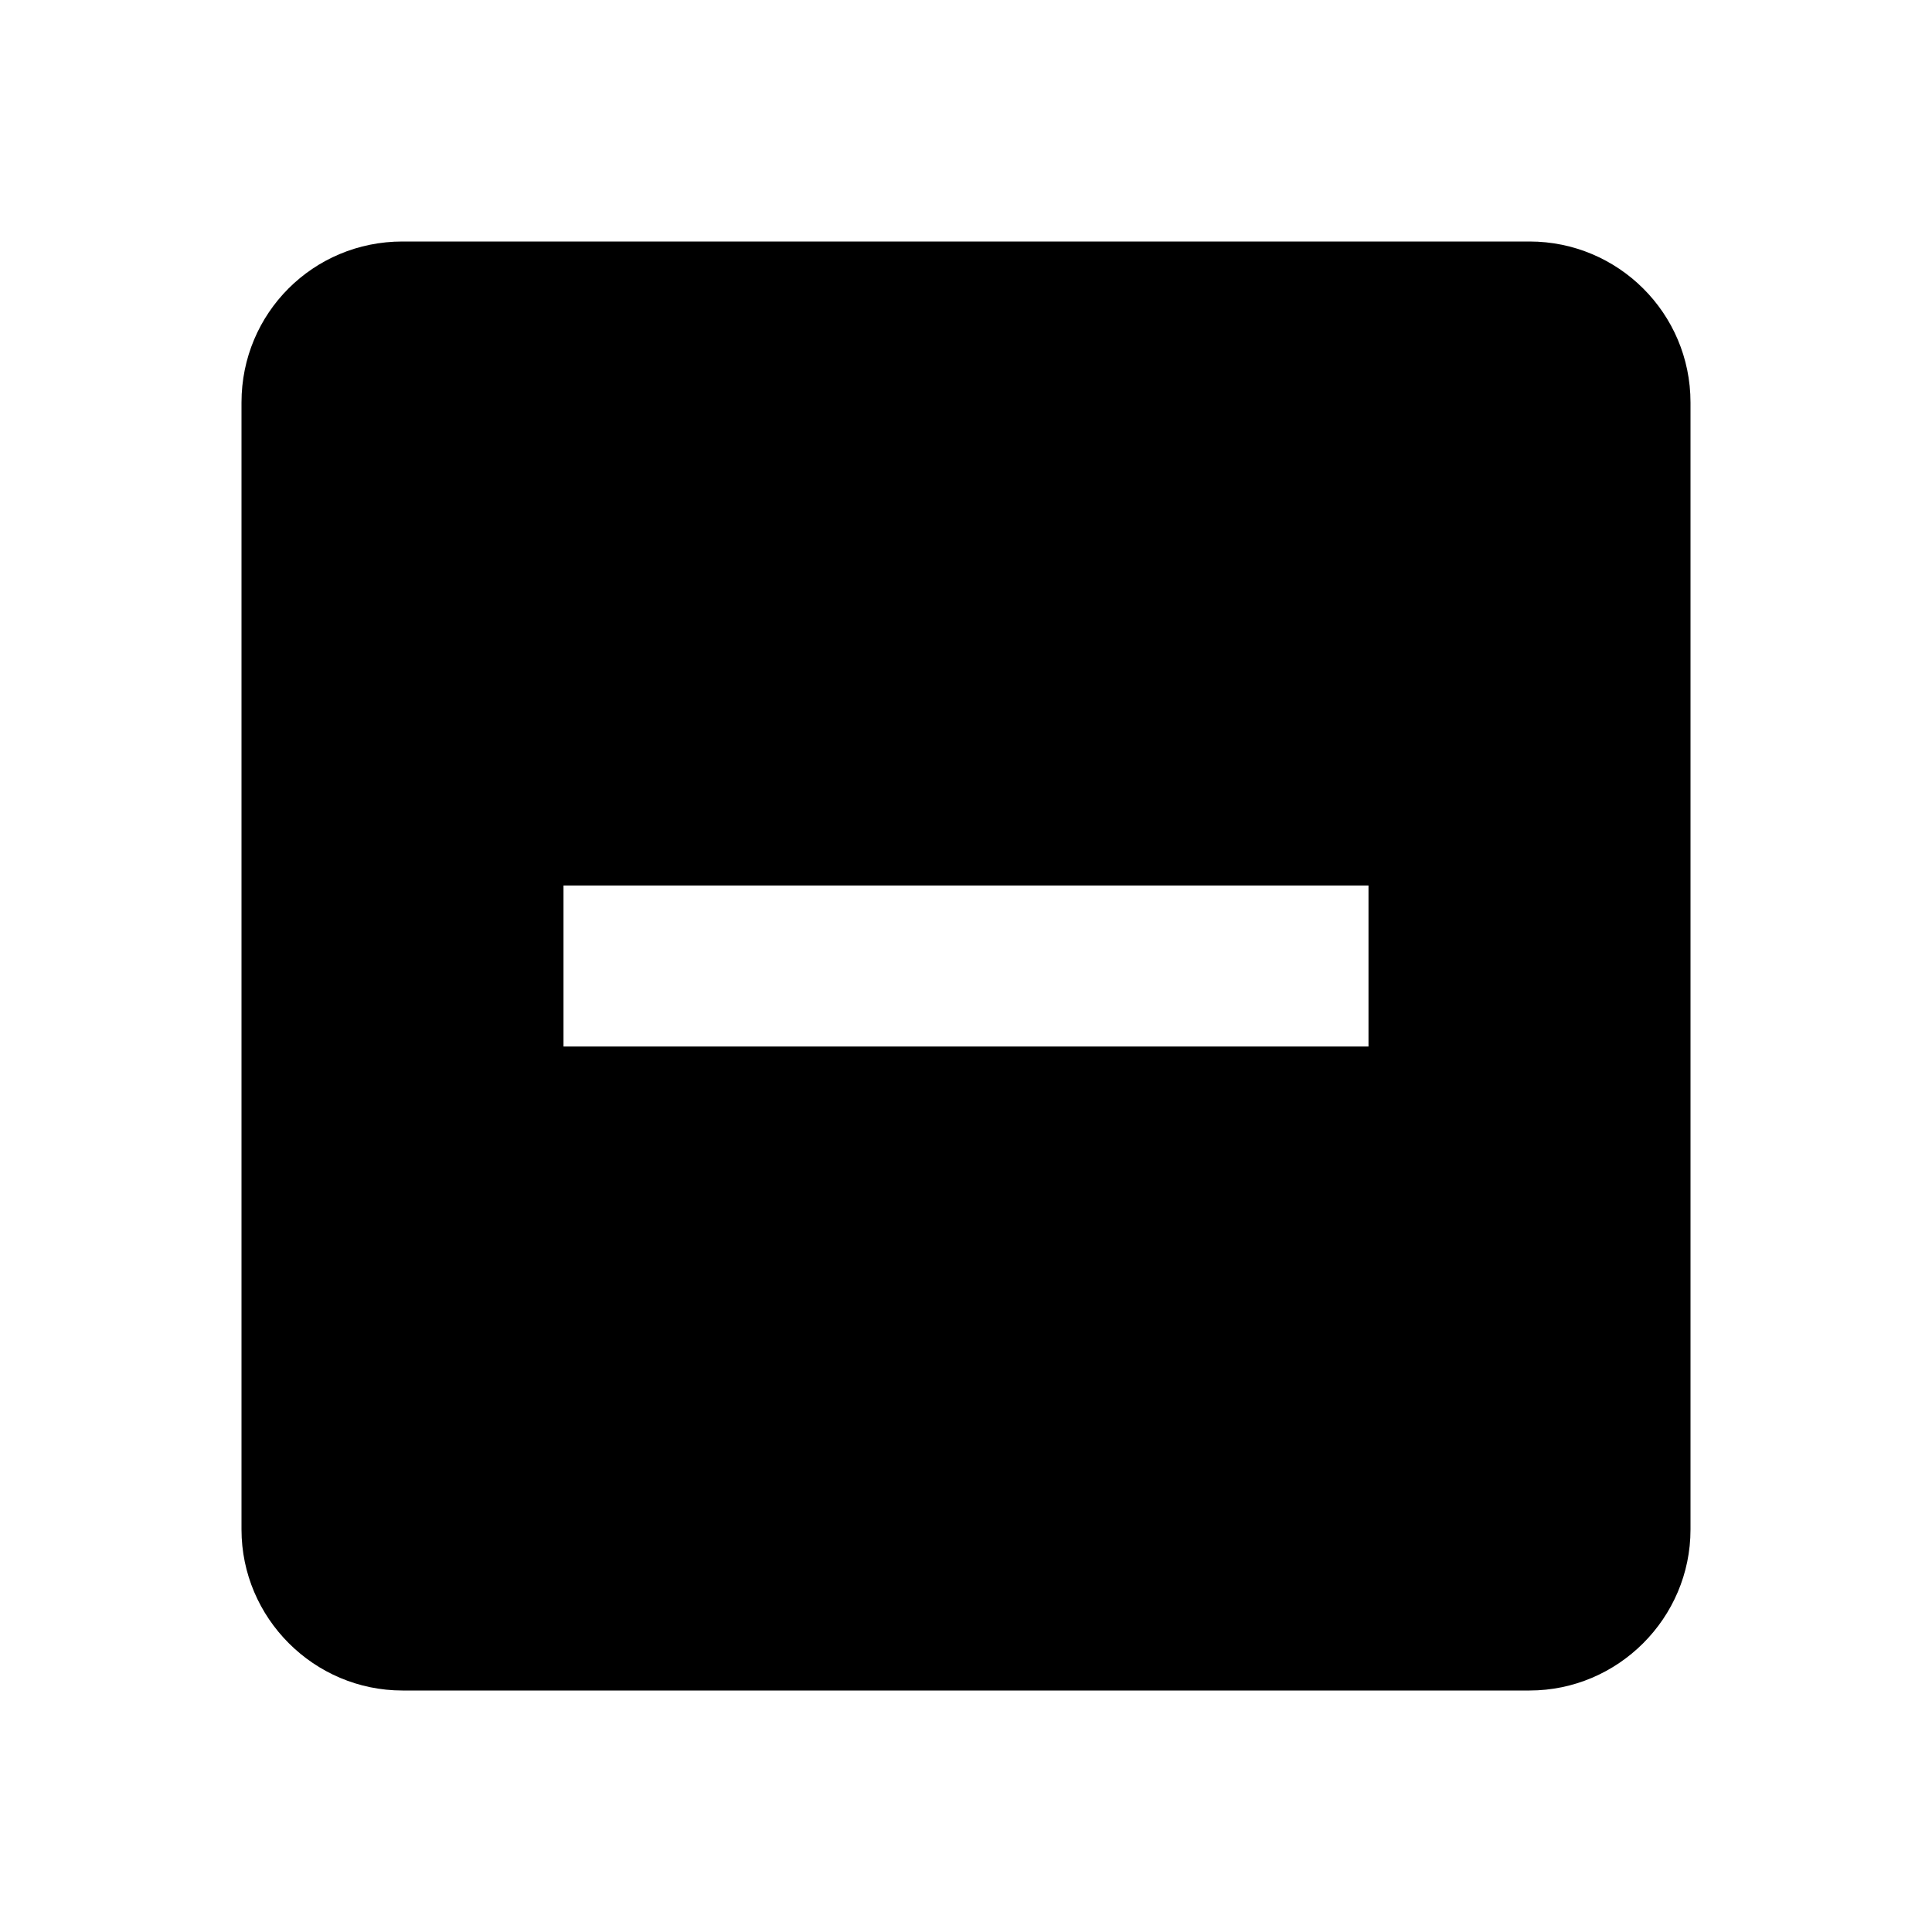
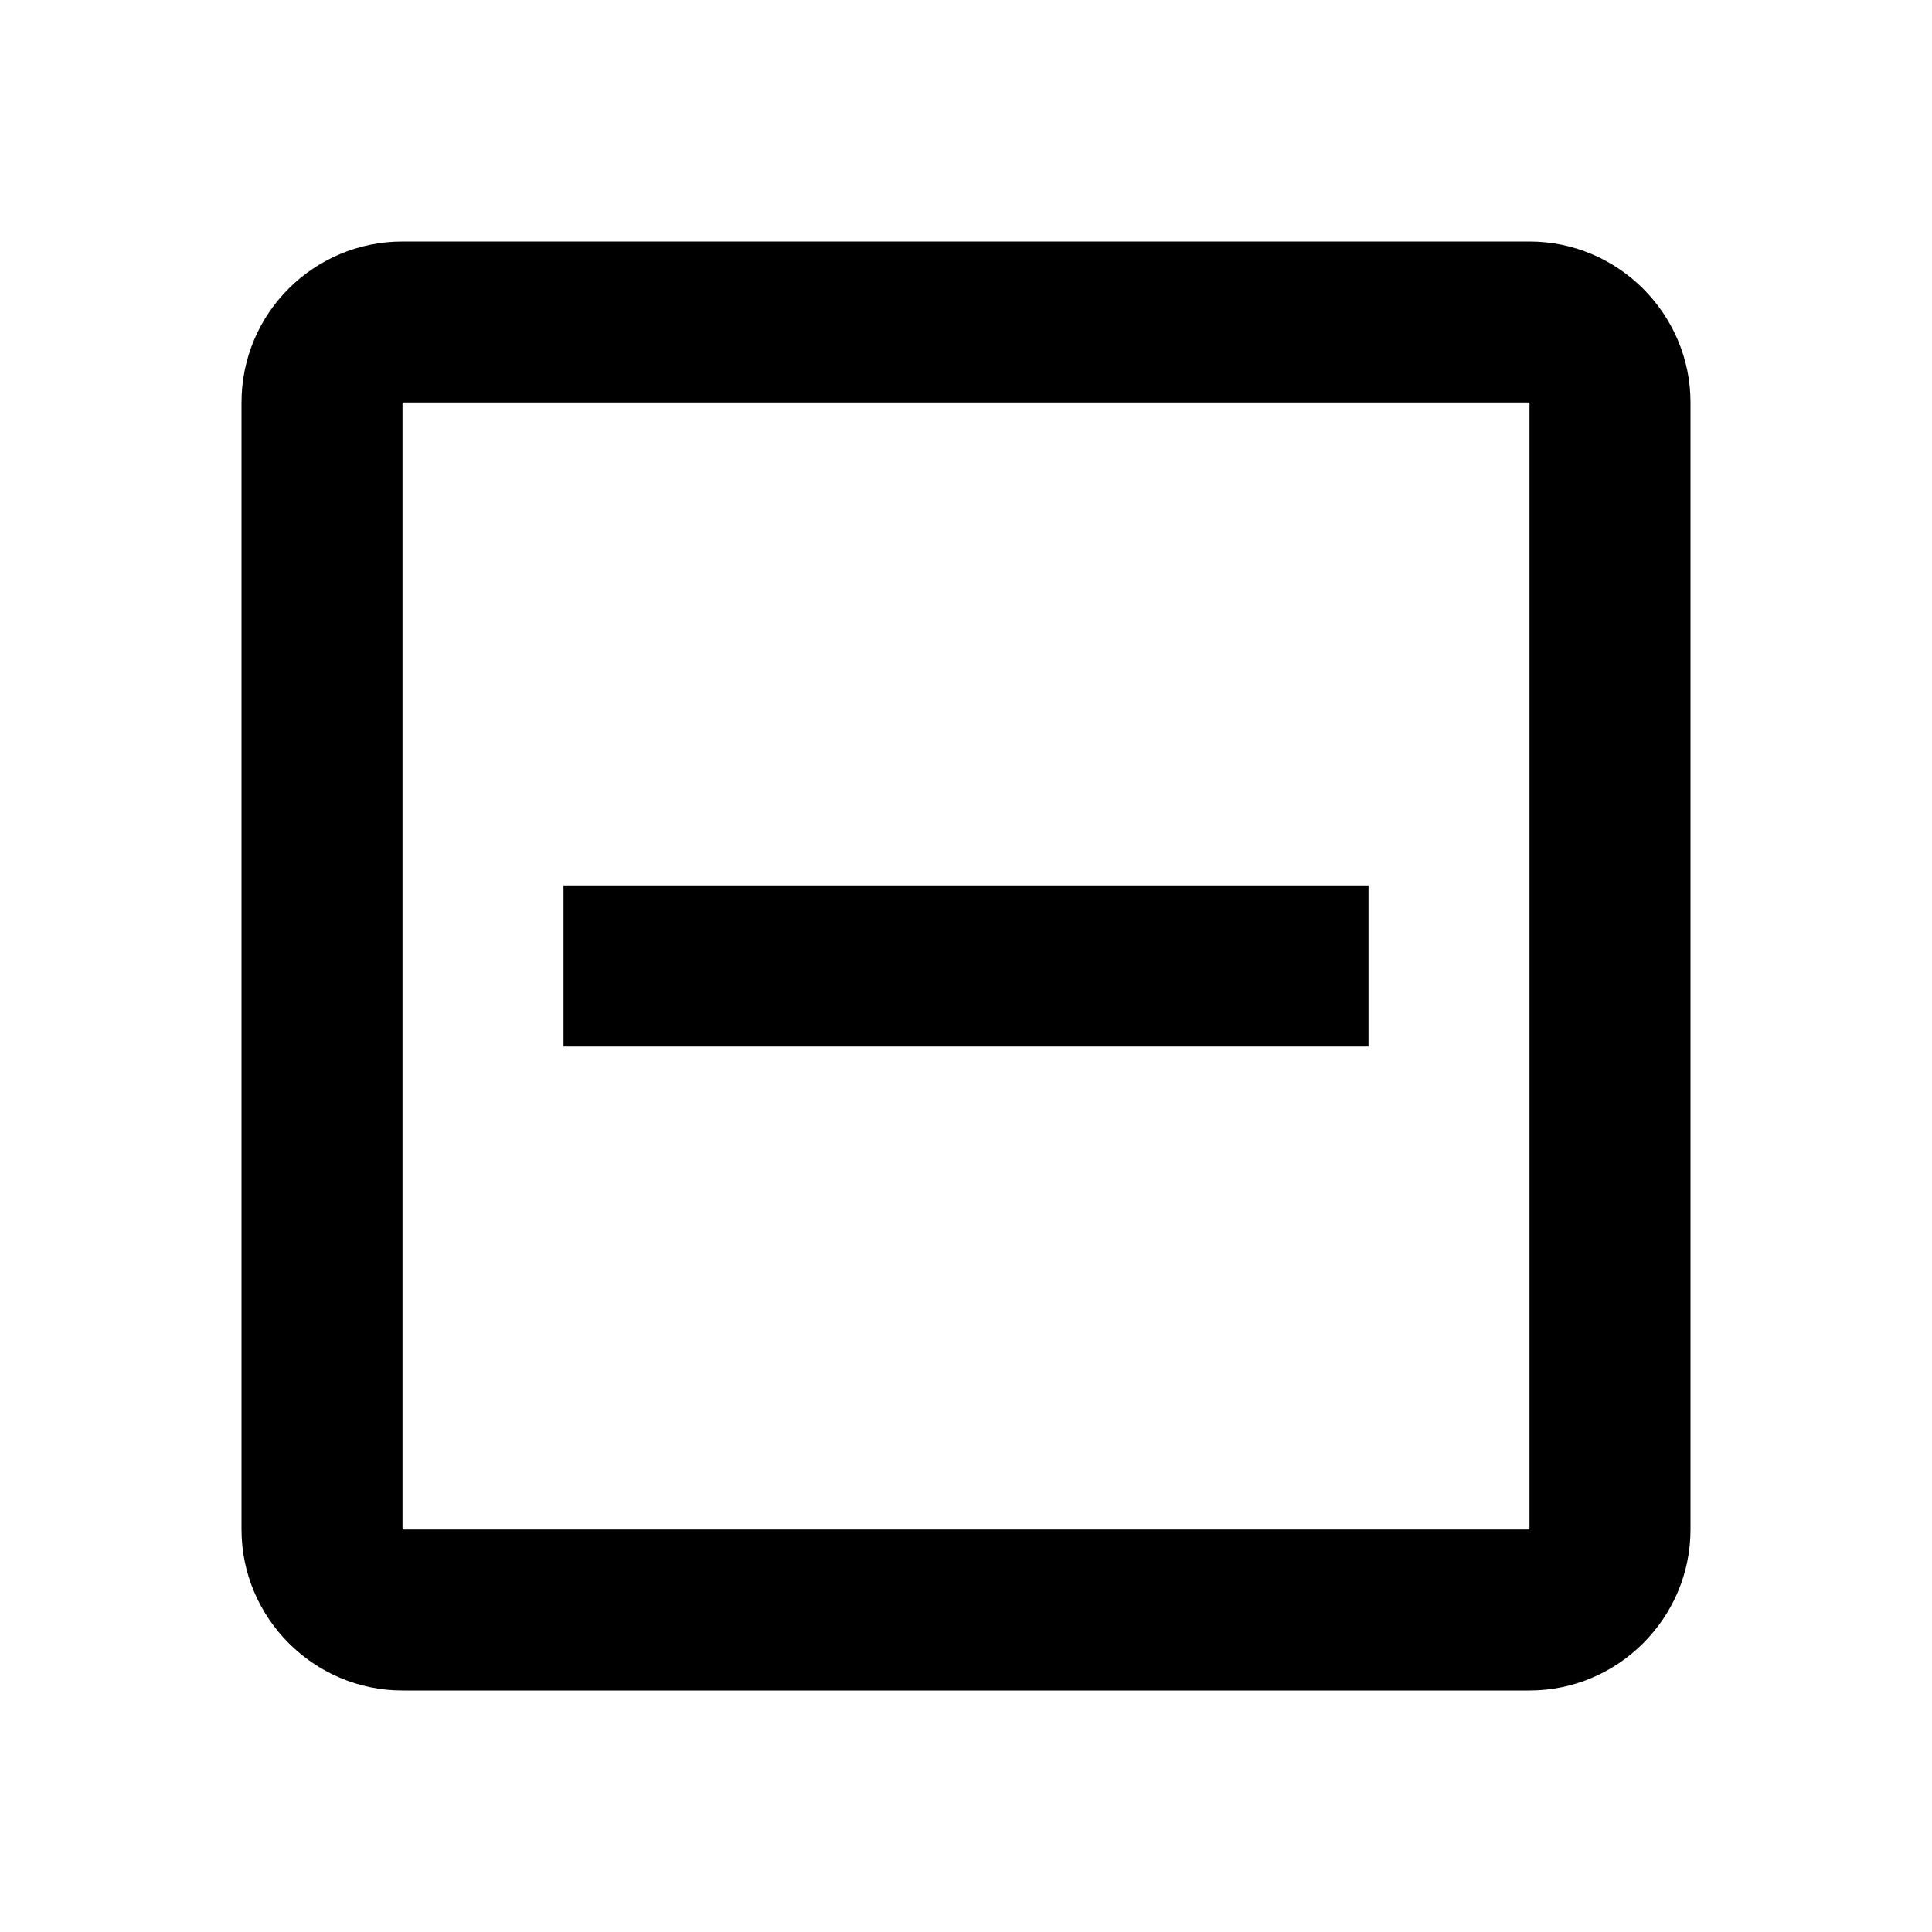
<svg xmlns="http://www.w3.org/2000/svg" version="1.1" width="24" height="24" viewBox="0 0 24 24">
-   <path d="M17,13H7V11H17M19,3H5C3.89,3 3,3.89 3,5V19C3,20.1 3.9,21 5,21H19C20.1,21 21,20.1 21,19V5C21,3.89 20.1,3 19,3Z" />
+   <path d="M19,19V5H5V19H19M19,3C20.1,3 21,3.9 21,5V19C21,20.1 20.1,21 19,21H5C3.9,21 3,20.1 3,19V5C3,3.89 3.9,3 5,3H19M17,11V13H7V11H17Z" />
</svg>
